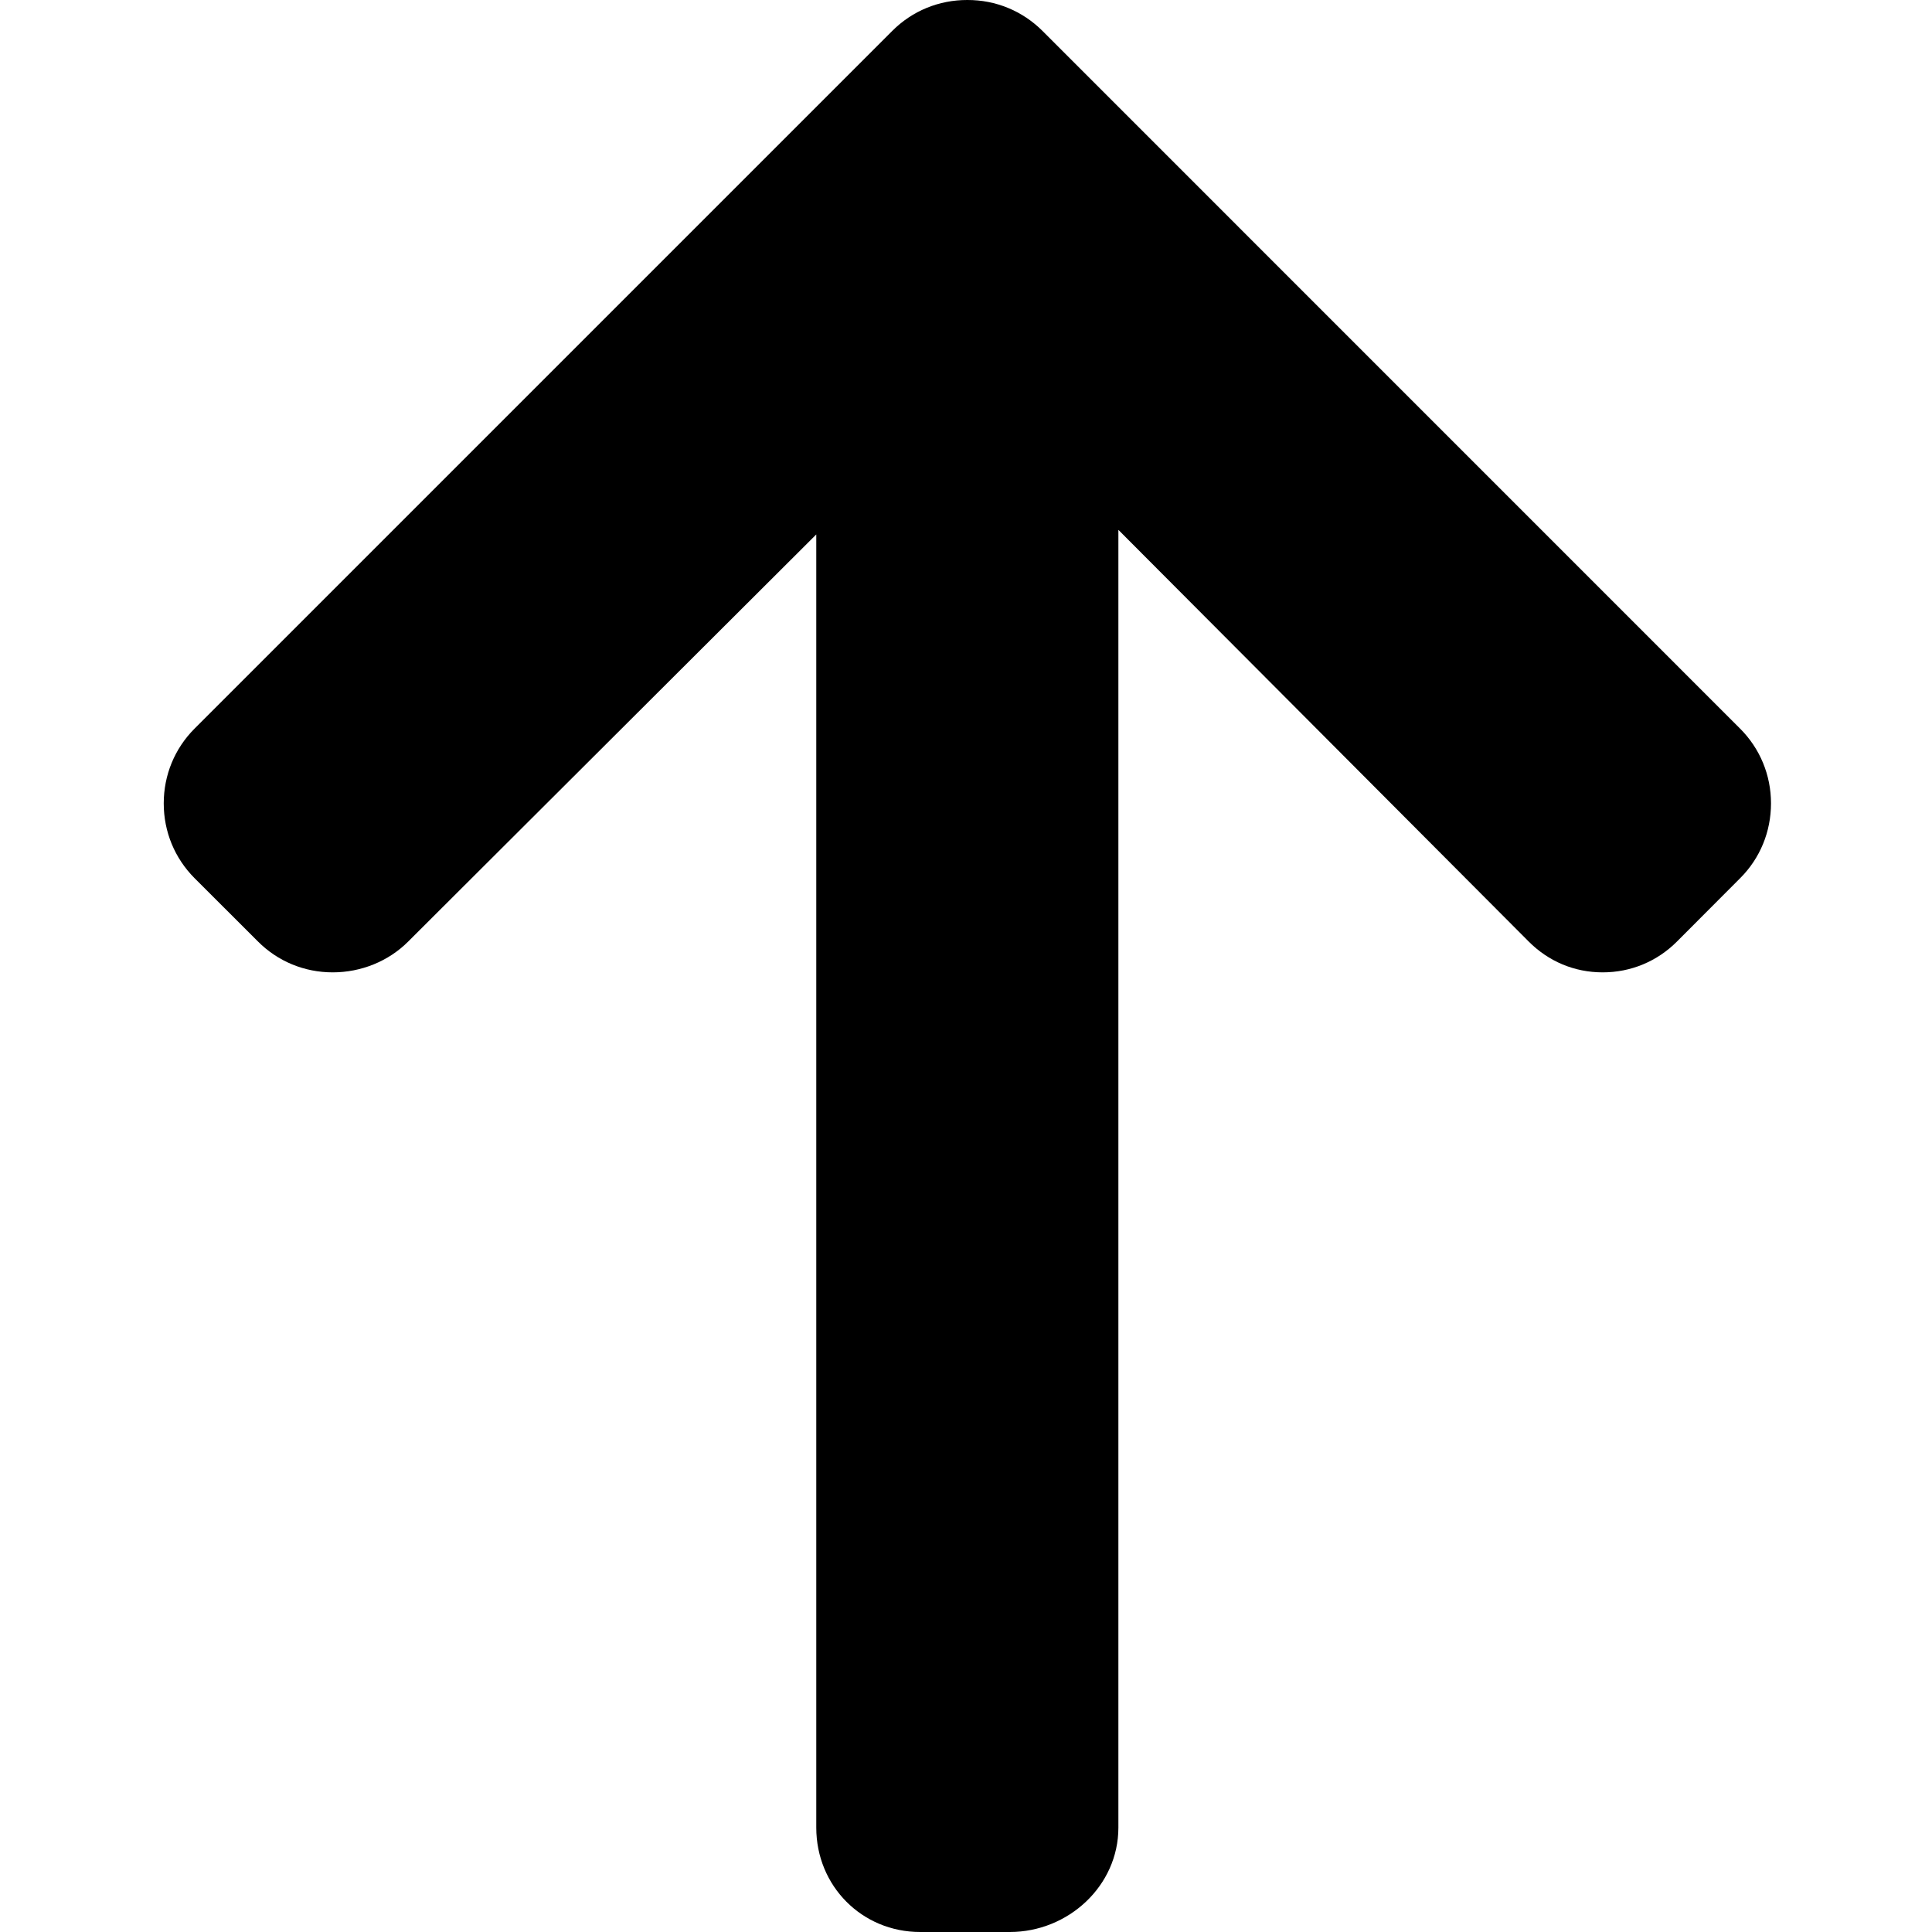
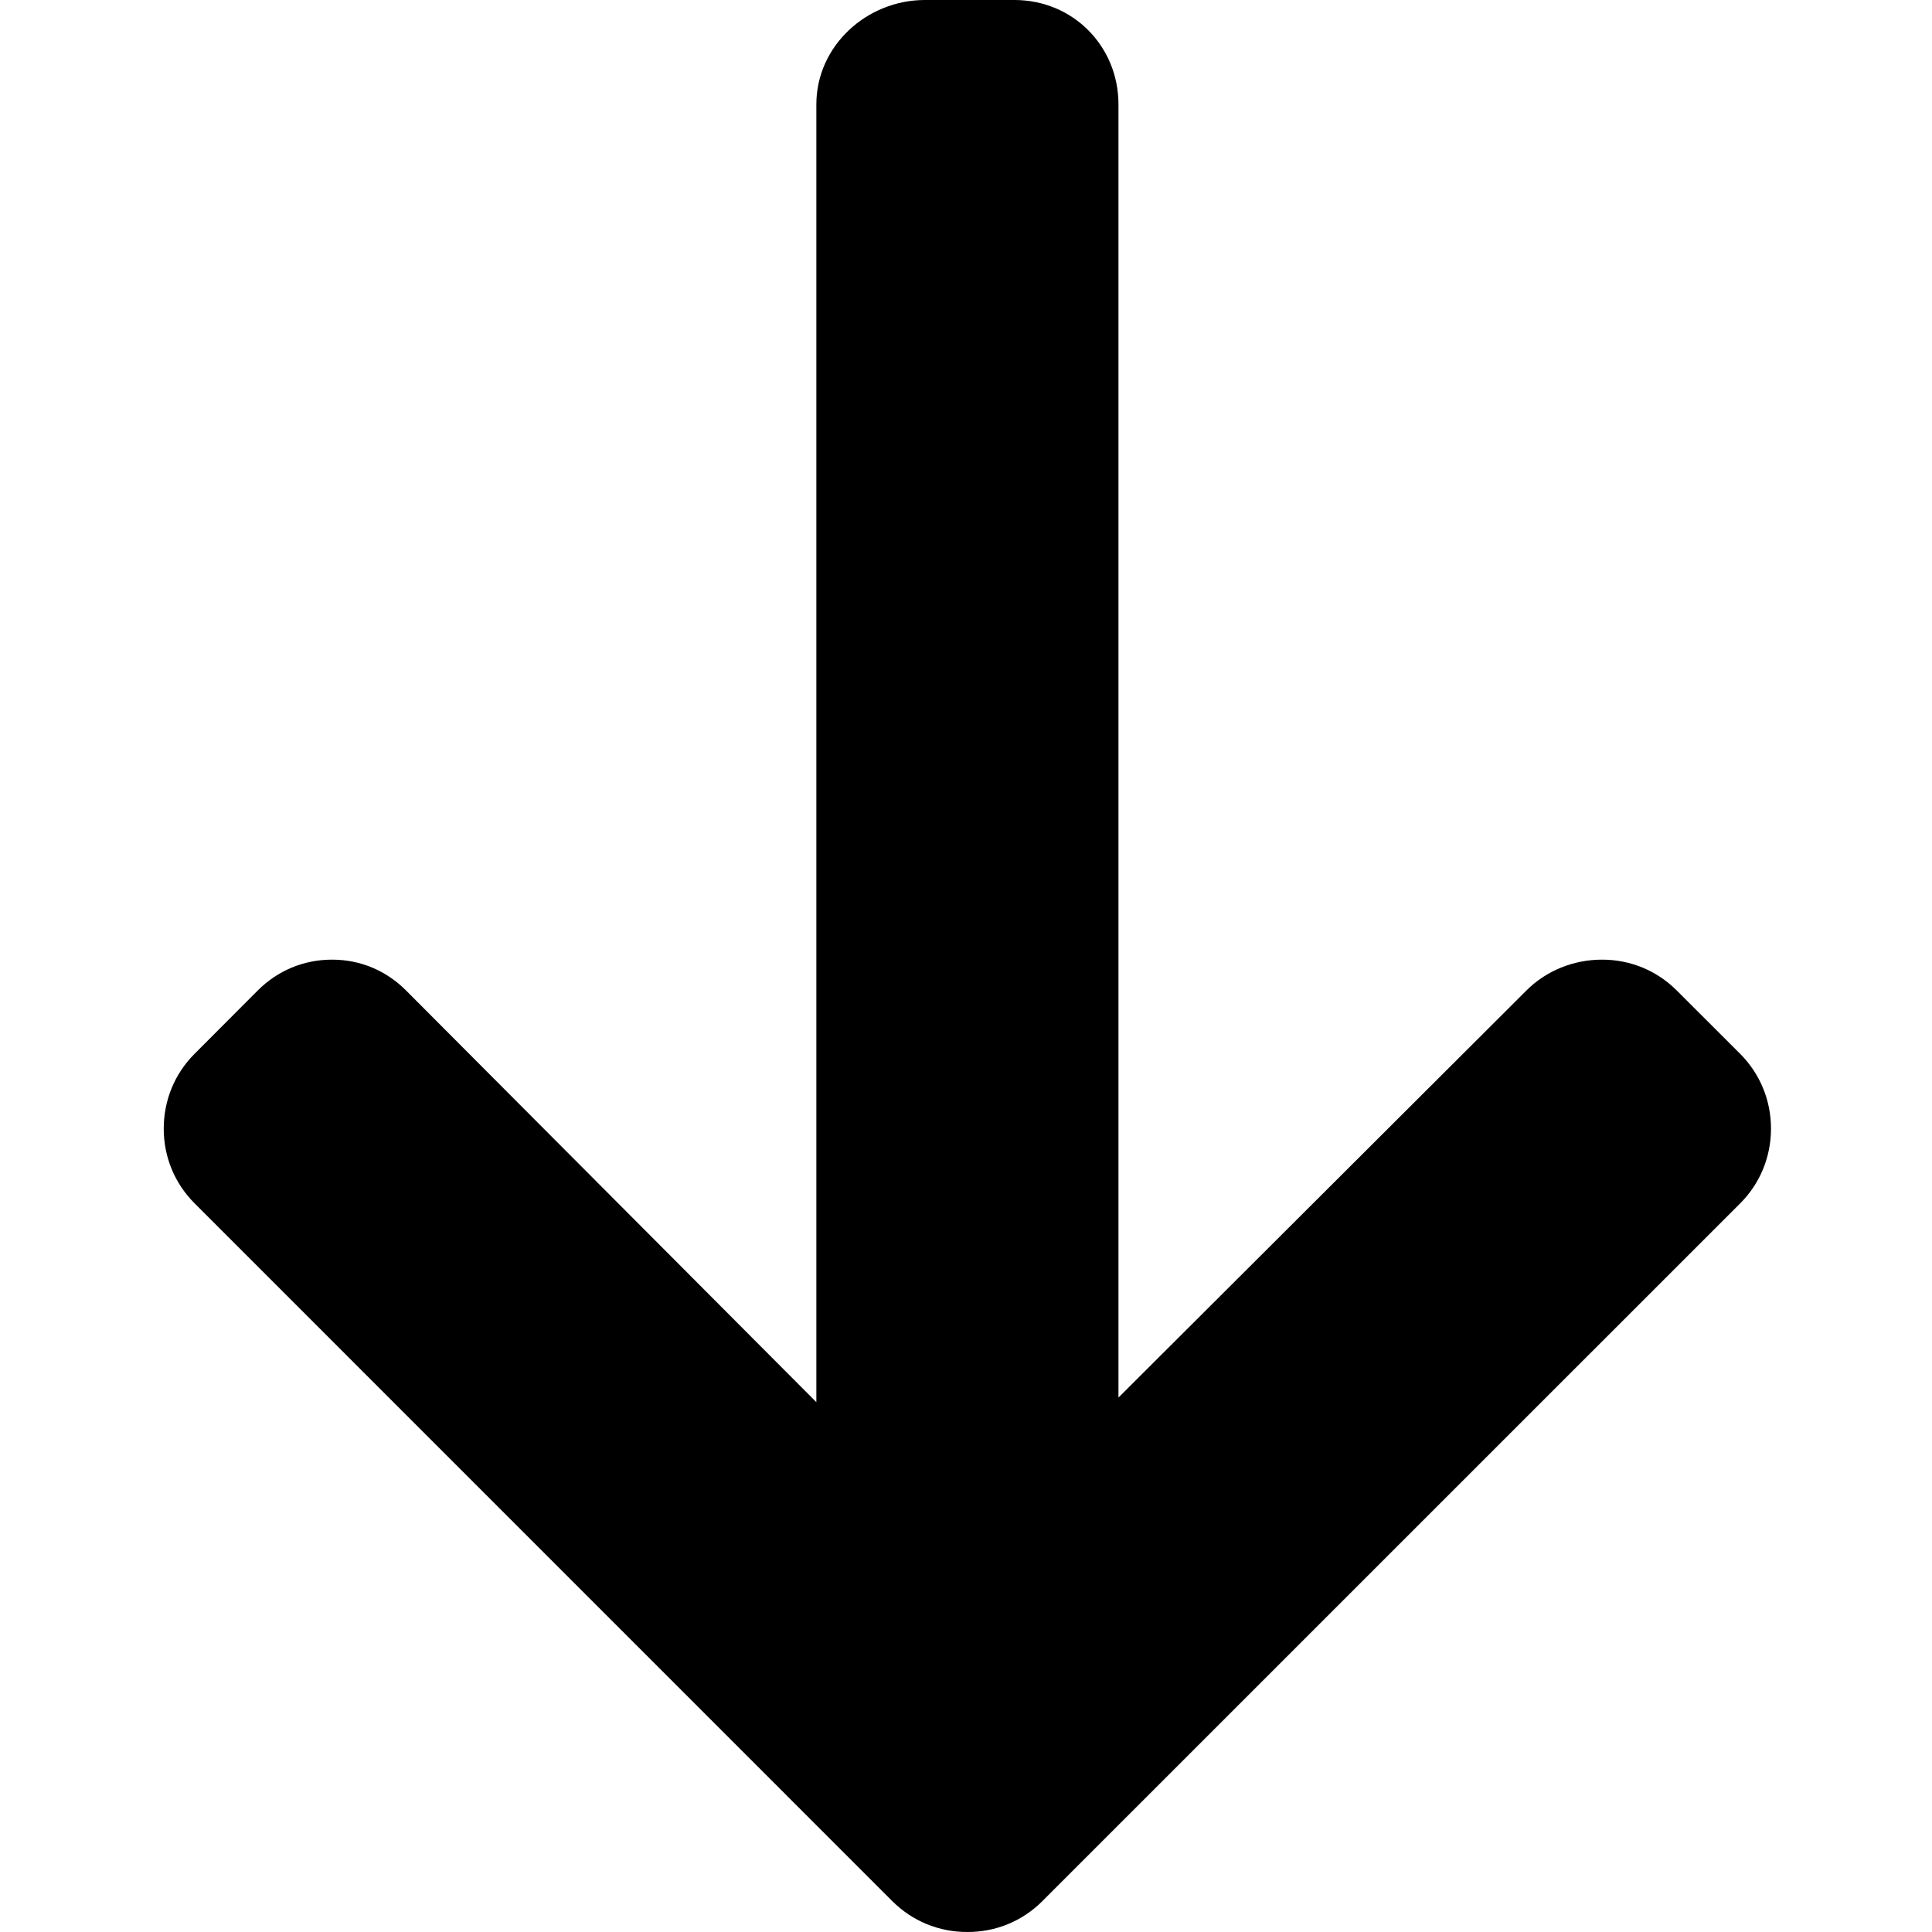
<svg xmlns="http://www.w3.org/2000/svg" width="1em" height="1em" viewBox="0 0 24 24" fill="none">
-   <path d="M11.084 0.384L2.417 9.051C2.17 9.298 2.034 9.628 2.034 9.98C2.034 10.332 2.17 10.661 2.417 10.909L3.204 11.695C3.451 11.943 3.781 12.079 4.133 12.079C4.484 12.079 4.825 11.943 5.072 11.695L10.14 6.639L10.14 22.703C10.14 23.428 10.707 24 11.431 24H12.544C13.269 24 13.893 23.428 13.893 22.703L13.893 6.582L18.989 11.695C19.236 11.943 19.557 12.079 19.909 12.079C20.26 12.079 20.586 11.943 20.833 11.695L21.618 10.908C21.865 10.661 22 10.331 22 9.979C22 9.628 21.863 9.298 21.616 9.051L12.949 0.383C12.7 0.135 12.369 -0.001 12.017 3.8147e-06C11.664 -0.001 11.332 0.135 11.084 0.384Z" fill="currentColor" />
+   <path d="M12.949 23.616L21.617 14.949C21.864 14.702 22 14.372 22 14.02C22 13.668 21.864 13.339 21.617 13.091L20.83 12.305C20.583 12.057 20.253 11.921 19.901 11.921C19.549 11.921 19.208 12.057 18.961 12.305L13.894 17.361L13.894 1.297C13.894 0.572 13.327 0 12.602 0L11.489 0C10.765 0 10.141 0.572 10.141 1.297L10.141 17.418L5.045 12.305C4.798 12.057 4.477 11.921 4.125 11.921C3.773 11.921 3.448 12.057 3.201 12.305L2.416 13.092C2.169 13.339 2.034 13.669 2.034 14.021C2.034 14.372 2.17 14.702 2.418 14.949L11.085 23.617C11.333 23.865 11.665 24.001 12.017 24C12.37 24.001 12.701 23.865 12.949 23.616Z" fill="currentColor" />
</svg>
